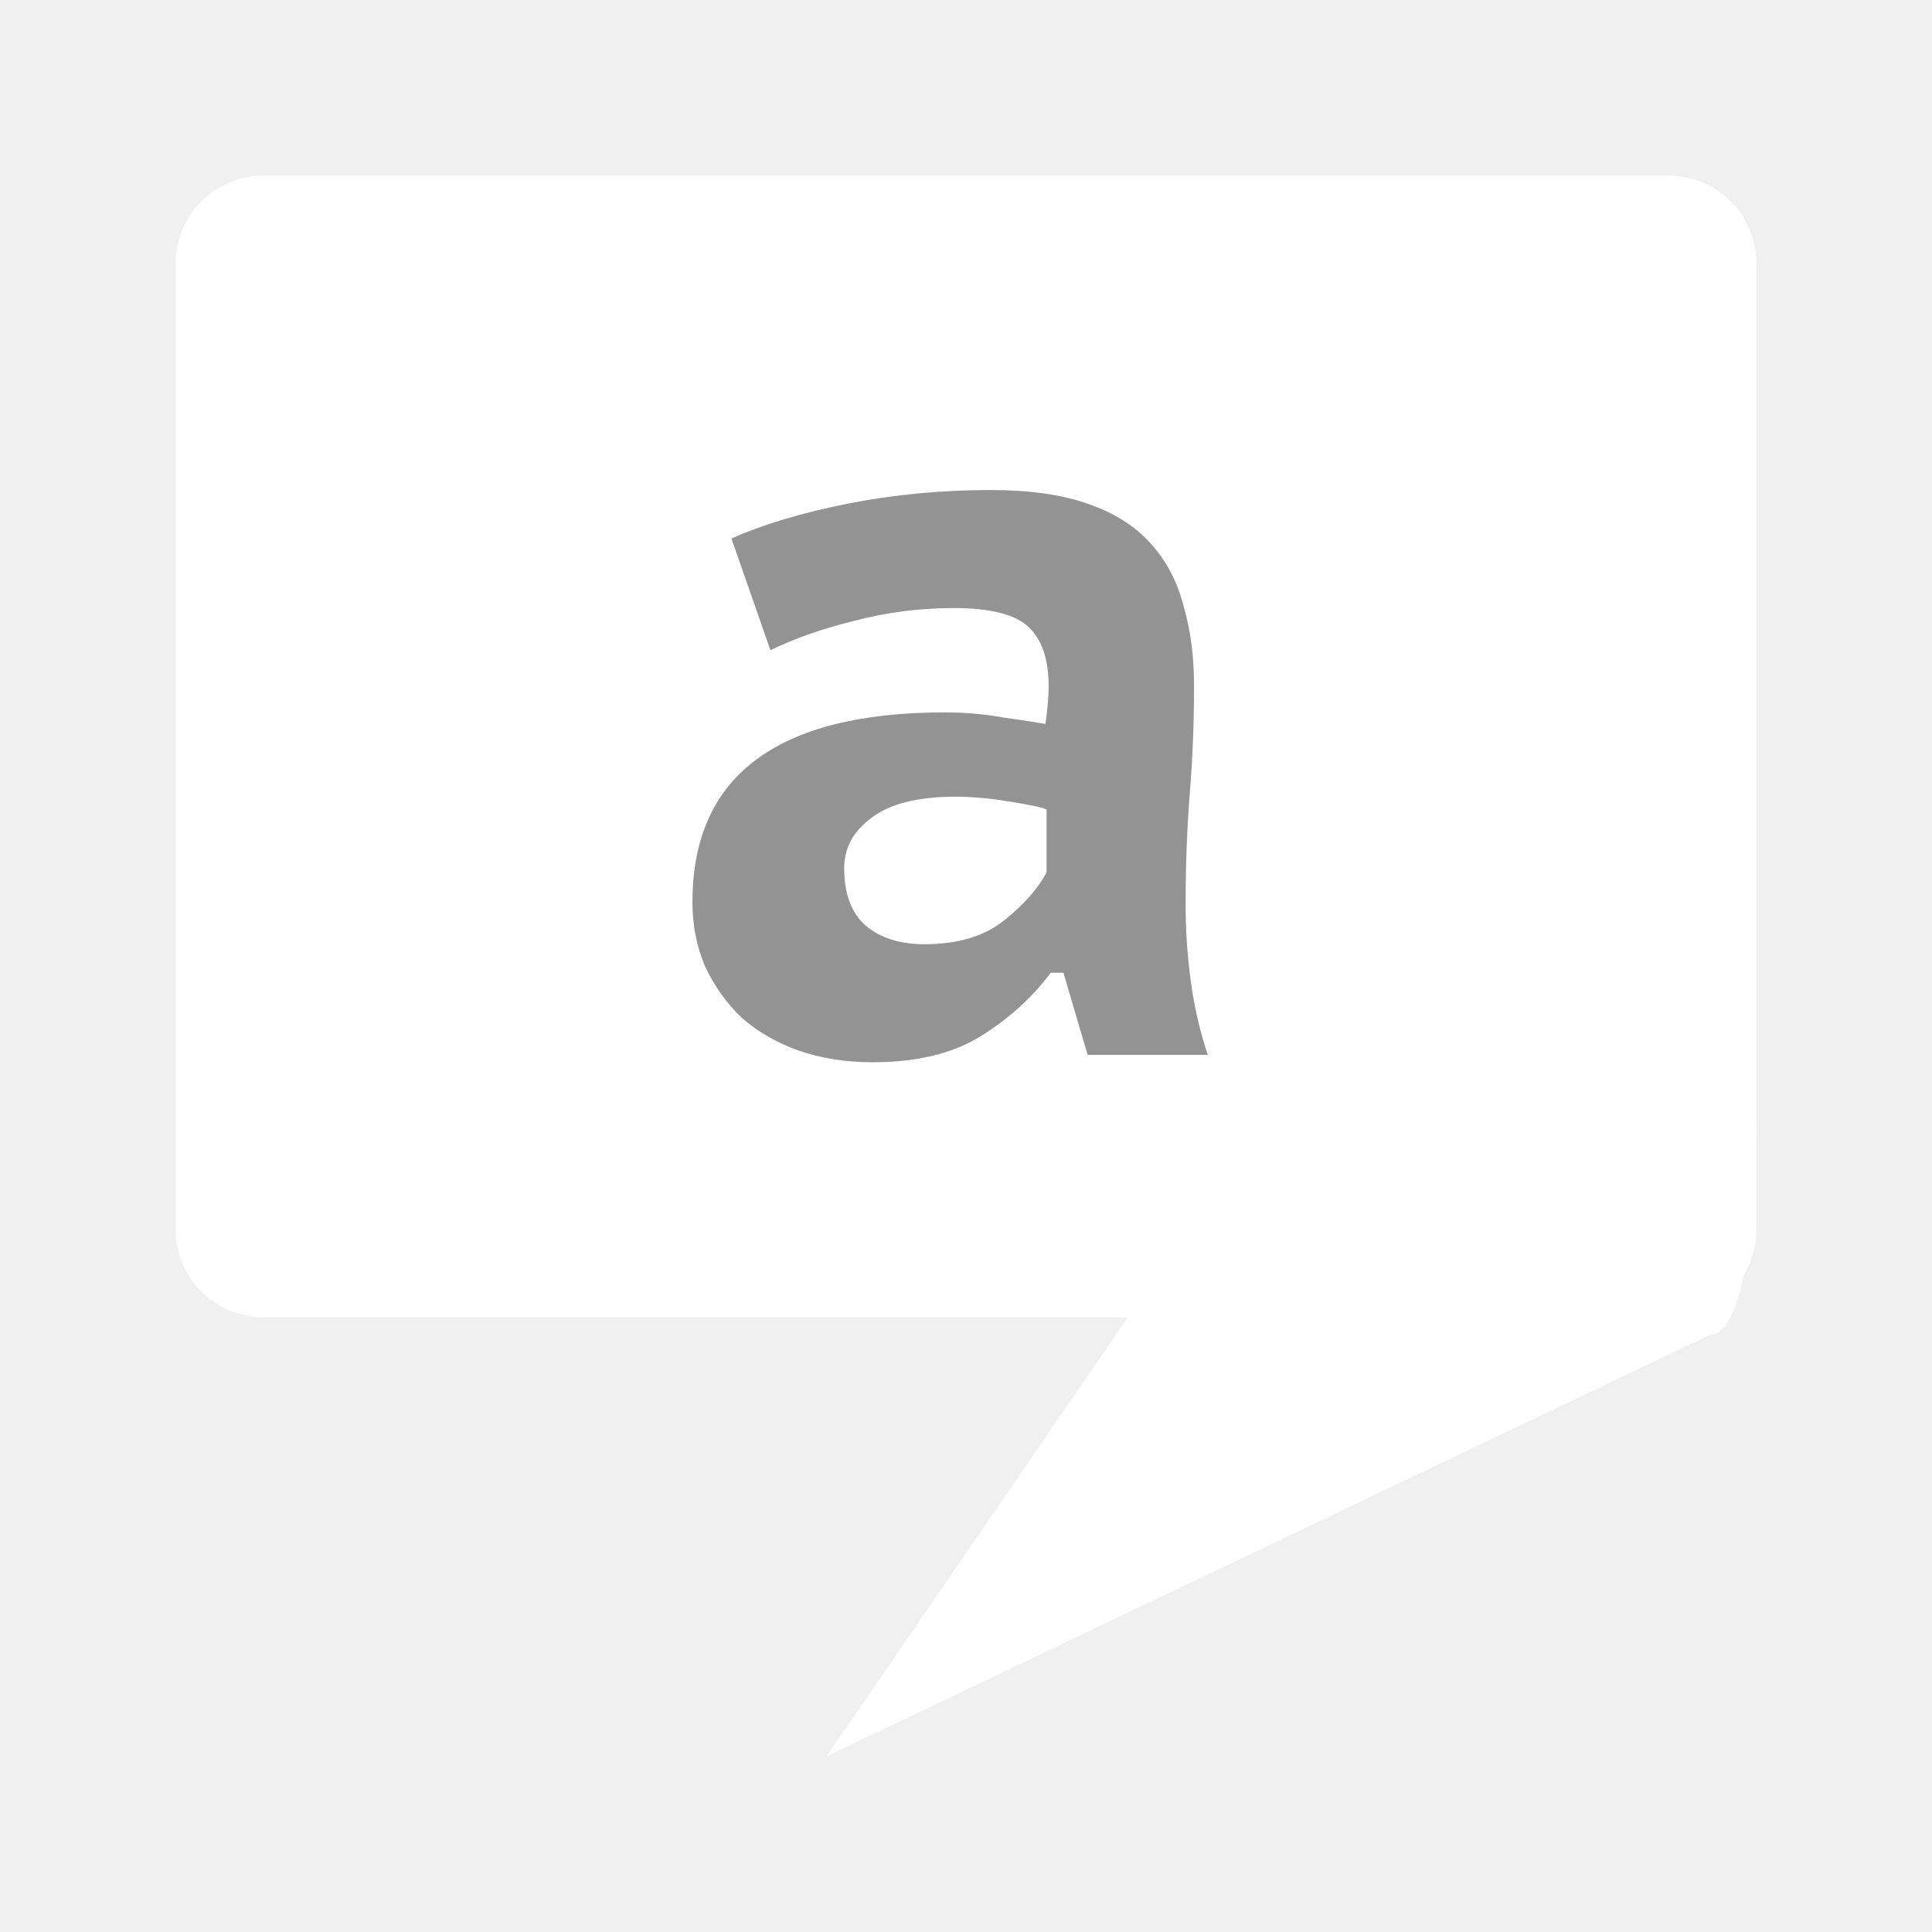
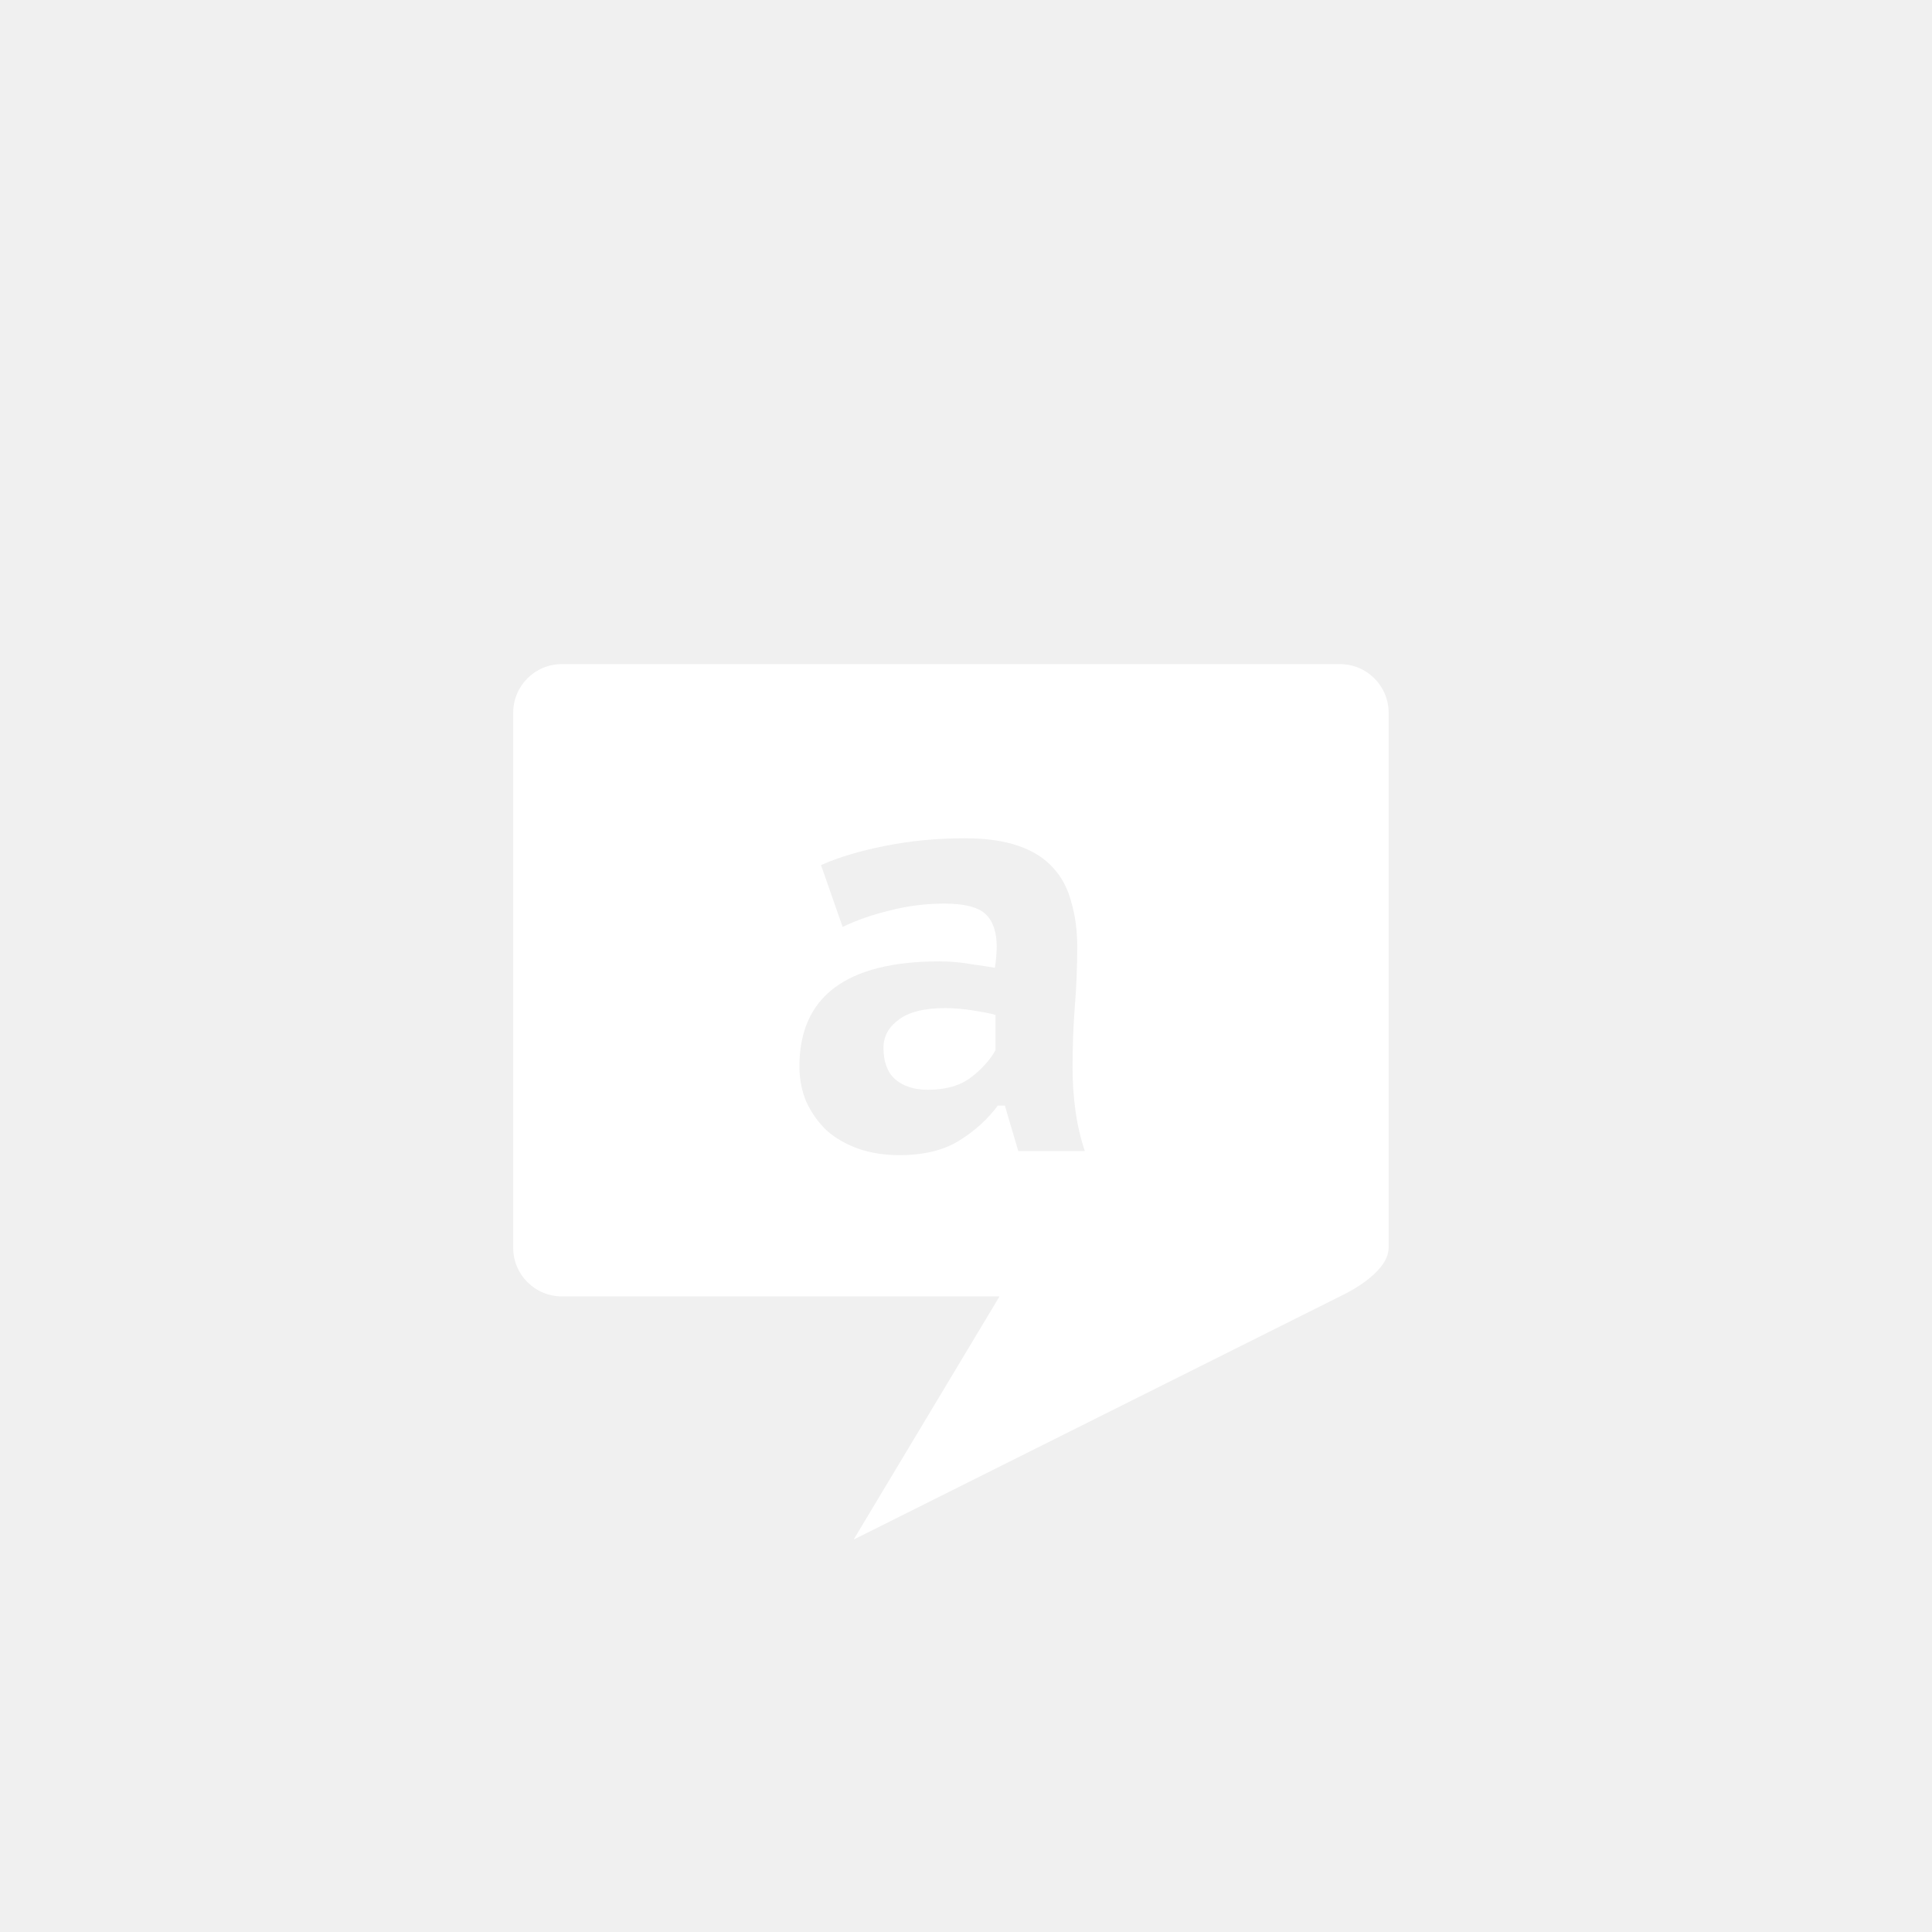
- <svg xmlns="http://www.w3.org/2000/svg" width="22" height="22" viewBox="0 0 22 22" fill="none">
-   <rect x="2" y="2" width="18" height="13" rx="1" fill="white" />
-   <path d="M9.412 20L19.471 15.2C20 15.2 20 12.8 20 12.8L13.118 14.6L9.412 20Z" fill="white" />
-   <path d="M8.329 6.132C8.689 5.972 9.129 5.84 9.649 5.736C10.177 5.632 10.721 5.58 11.281 5.58C11.721 5.58 12.089 5.632 12.385 5.736C12.689 5.84 12.929 5.992 13.105 6.192C13.281 6.384 13.405 6.62 13.477 6.9C13.557 7.172 13.597 7.476 13.597 7.812C13.597 8.22 13.581 8.624 13.549 9.024C13.517 9.424 13.501 9.848 13.501 10.296C13.501 10.6 13.521 10.896 13.561 11.184C13.601 11.472 13.665 11.748 13.753 12.012H12.385L12.109 11.076H11.965C11.757 11.356 11.493 11.596 11.173 11.796C10.853 11.996 10.441 12.096 9.937 12.096C9.633 12.096 9.353 12.052 9.097 11.964C8.849 11.876 8.633 11.752 8.449 11.592C8.273 11.424 8.133 11.228 8.029 11.004C7.933 10.78 7.885 10.536 7.885 10.272C7.885 9.56 8.121 9.024 8.593 8.664C9.073 8.296 9.797 8.112 10.765 8.112C10.989 8.112 11.213 8.132 11.437 8.172C11.661 8.204 11.817 8.228 11.905 8.244C11.929 8.076 11.941 7.932 11.941 7.812C11.941 7.508 11.865 7.284 11.713 7.14C11.561 6.996 11.277 6.924 10.861 6.924C10.477 6.924 10.101 6.972 9.733 7.068C9.373 7.156 9.053 7.268 8.773 7.404L8.329 6.132ZM10.525 10.752C10.901 10.752 11.201 10.664 11.425 10.488C11.649 10.312 11.813 10.128 11.917 9.936V9.216C11.877 9.2 11.813 9.184 11.725 9.168C11.645 9.152 11.553 9.136 11.449 9.12C11.353 9.104 11.253 9.092 11.149 9.084C11.053 9.076 10.965 9.072 10.885 9.072C10.453 9.072 10.133 9.152 9.925 9.312C9.717 9.464 9.613 9.656 9.613 9.888C9.613 10.176 9.693 10.392 9.853 10.536C10.021 10.68 10.245 10.752 10.525 10.752Z" fill="#939393" />
+ <svg xmlns="http://www.w3.org/2000/svg" width="64" height="64" viewBox="0 0 64 64" fill="none">
+   <path fill-rule="evenodd" clip-rule="evenodd" d="M18.611 22C17.721 22 17 22.721 17 23.611V41.333C17 42.223 17.721 42.944 18.611 42.944H33.111L28.278 51L44.389 42.944C44.389 42.944 46 42.223 46 41.333V23.611C46 22.721 45.279 22 44.389 22H18.611ZM29.324 28.019C28.486 28.187 27.777 28.399 27.197 28.657L27.913 30.706C28.364 30.487 28.879 30.307 29.459 30.165C30.052 30.011 30.658 29.933 31.277 29.933C31.947 29.933 32.404 30.049 32.649 30.281C32.894 30.513 33.017 30.874 33.017 31.364C33.017 31.557 32.997 31.789 32.959 32.06C32.817 32.034 32.566 31.995 32.205 31.944C31.844 31.879 31.483 31.847 31.122 31.847C29.562 31.847 28.396 32.144 27.623 32.736C26.862 33.316 26.482 34.18 26.482 35.327C26.482 35.752 26.559 36.146 26.714 36.507C26.882 36.867 27.107 37.183 27.391 37.454C27.687 37.712 28.035 37.911 28.435 38.053C28.847 38.195 29.298 38.266 29.788 38.266C30.6 38.266 31.264 38.105 31.779 37.782C32.295 37.46 32.72 37.074 33.055 36.623H33.287L33.732 38.13H35.936C35.794 37.705 35.691 37.261 35.627 36.797C35.562 36.333 35.53 35.856 35.53 35.366C35.53 34.644 35.556 33.961 35.607 33.316C35.659 32.672 35.685 32.021 35.685 31.364C35.685 30.823 35.62 30.333 35.491 29.895C35.375 29.443 35.176 29.063 34.892 28.754C34.608 28.432 34.222 28.187 33.732 28.019C33.255 27.852 32.662 27.768 31.953 27.768C31.051 27.768 30.175 27.852 29.324 28.019ZM32.185 35.675C31.825 35.959 31.341 36.1 30.735 36.1C30.284 36.1 29.923 35.984 29.653 35.752C29.395 35.52 29.266 35.172 29.266 34.709C29.266 34.335 29.434 34.025 29.769 33.781C30.104 33.523 30.619 33.394 31.315 33.394C31.444 33.394 31.586 33.4 31.741 33.413C31.908 33.426 32.069 33.445 32.224 33.471C32.392 33.497 32.54 33.523 32.669 33.548C32.81 33.574 32.914 33.6 32.978 33.626V34.786C32.81 35.095 32.546 35.392 32.185 35.675Z" fill="white" />
</svg>
